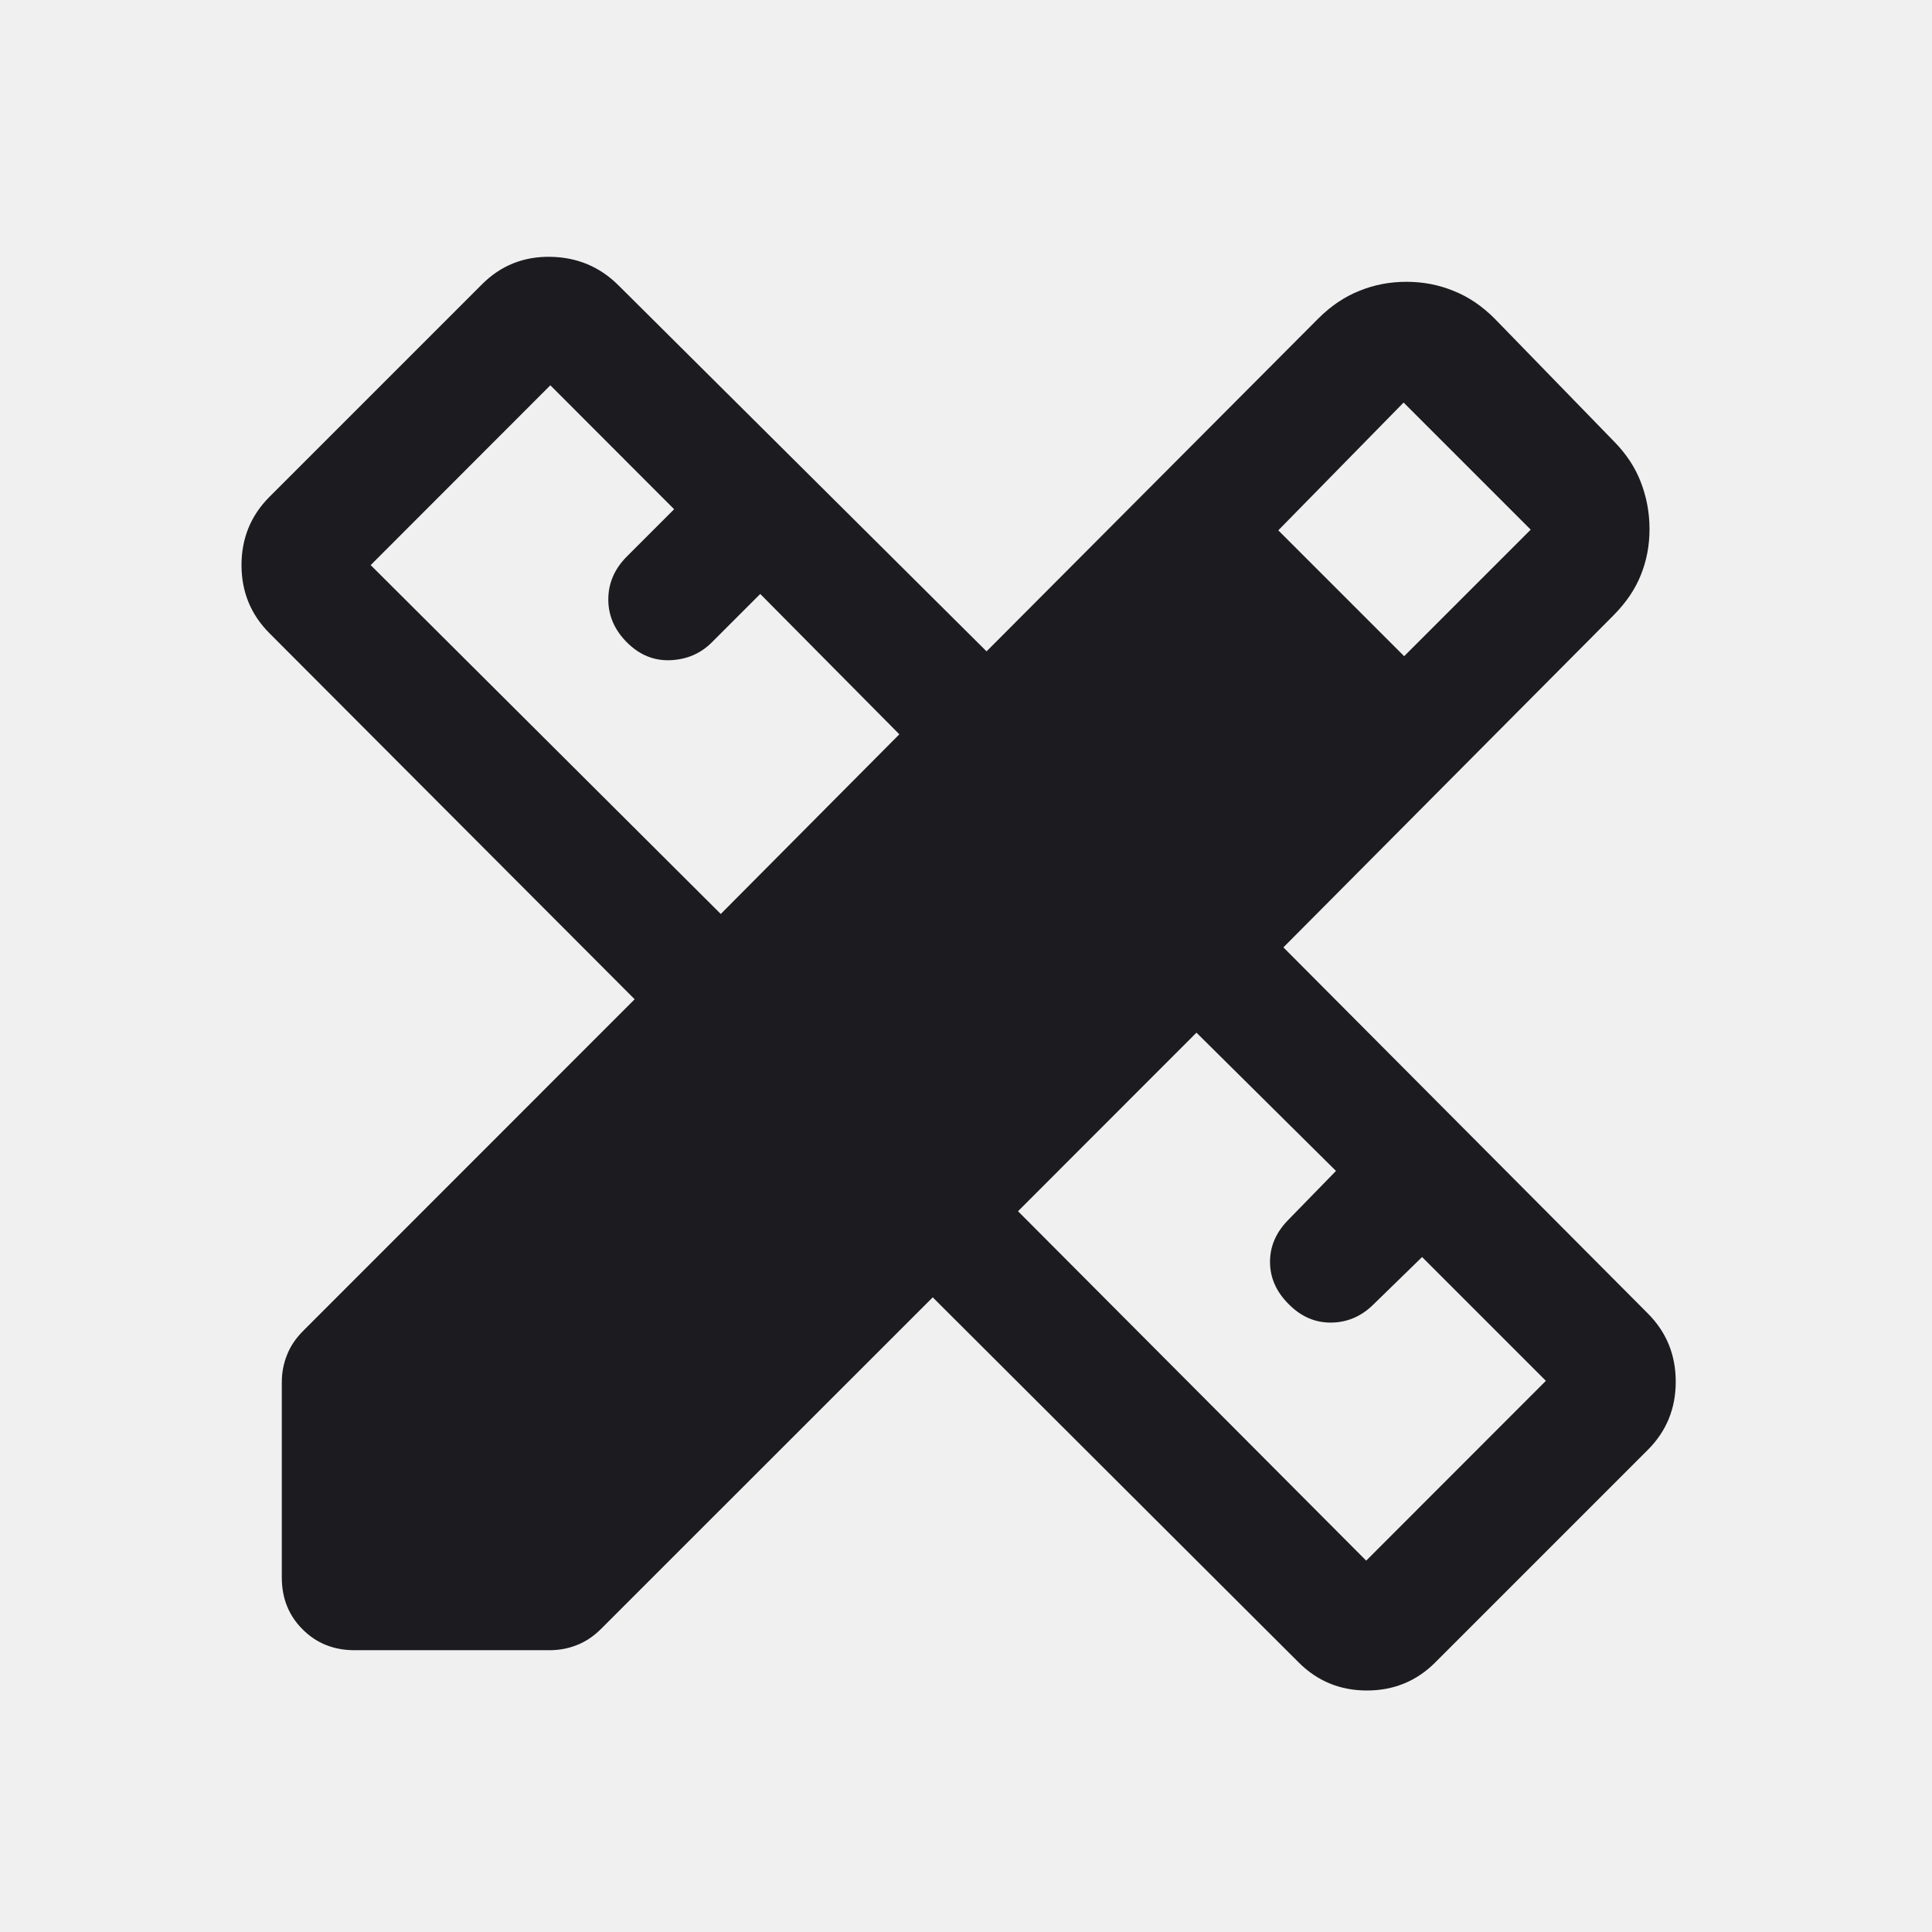
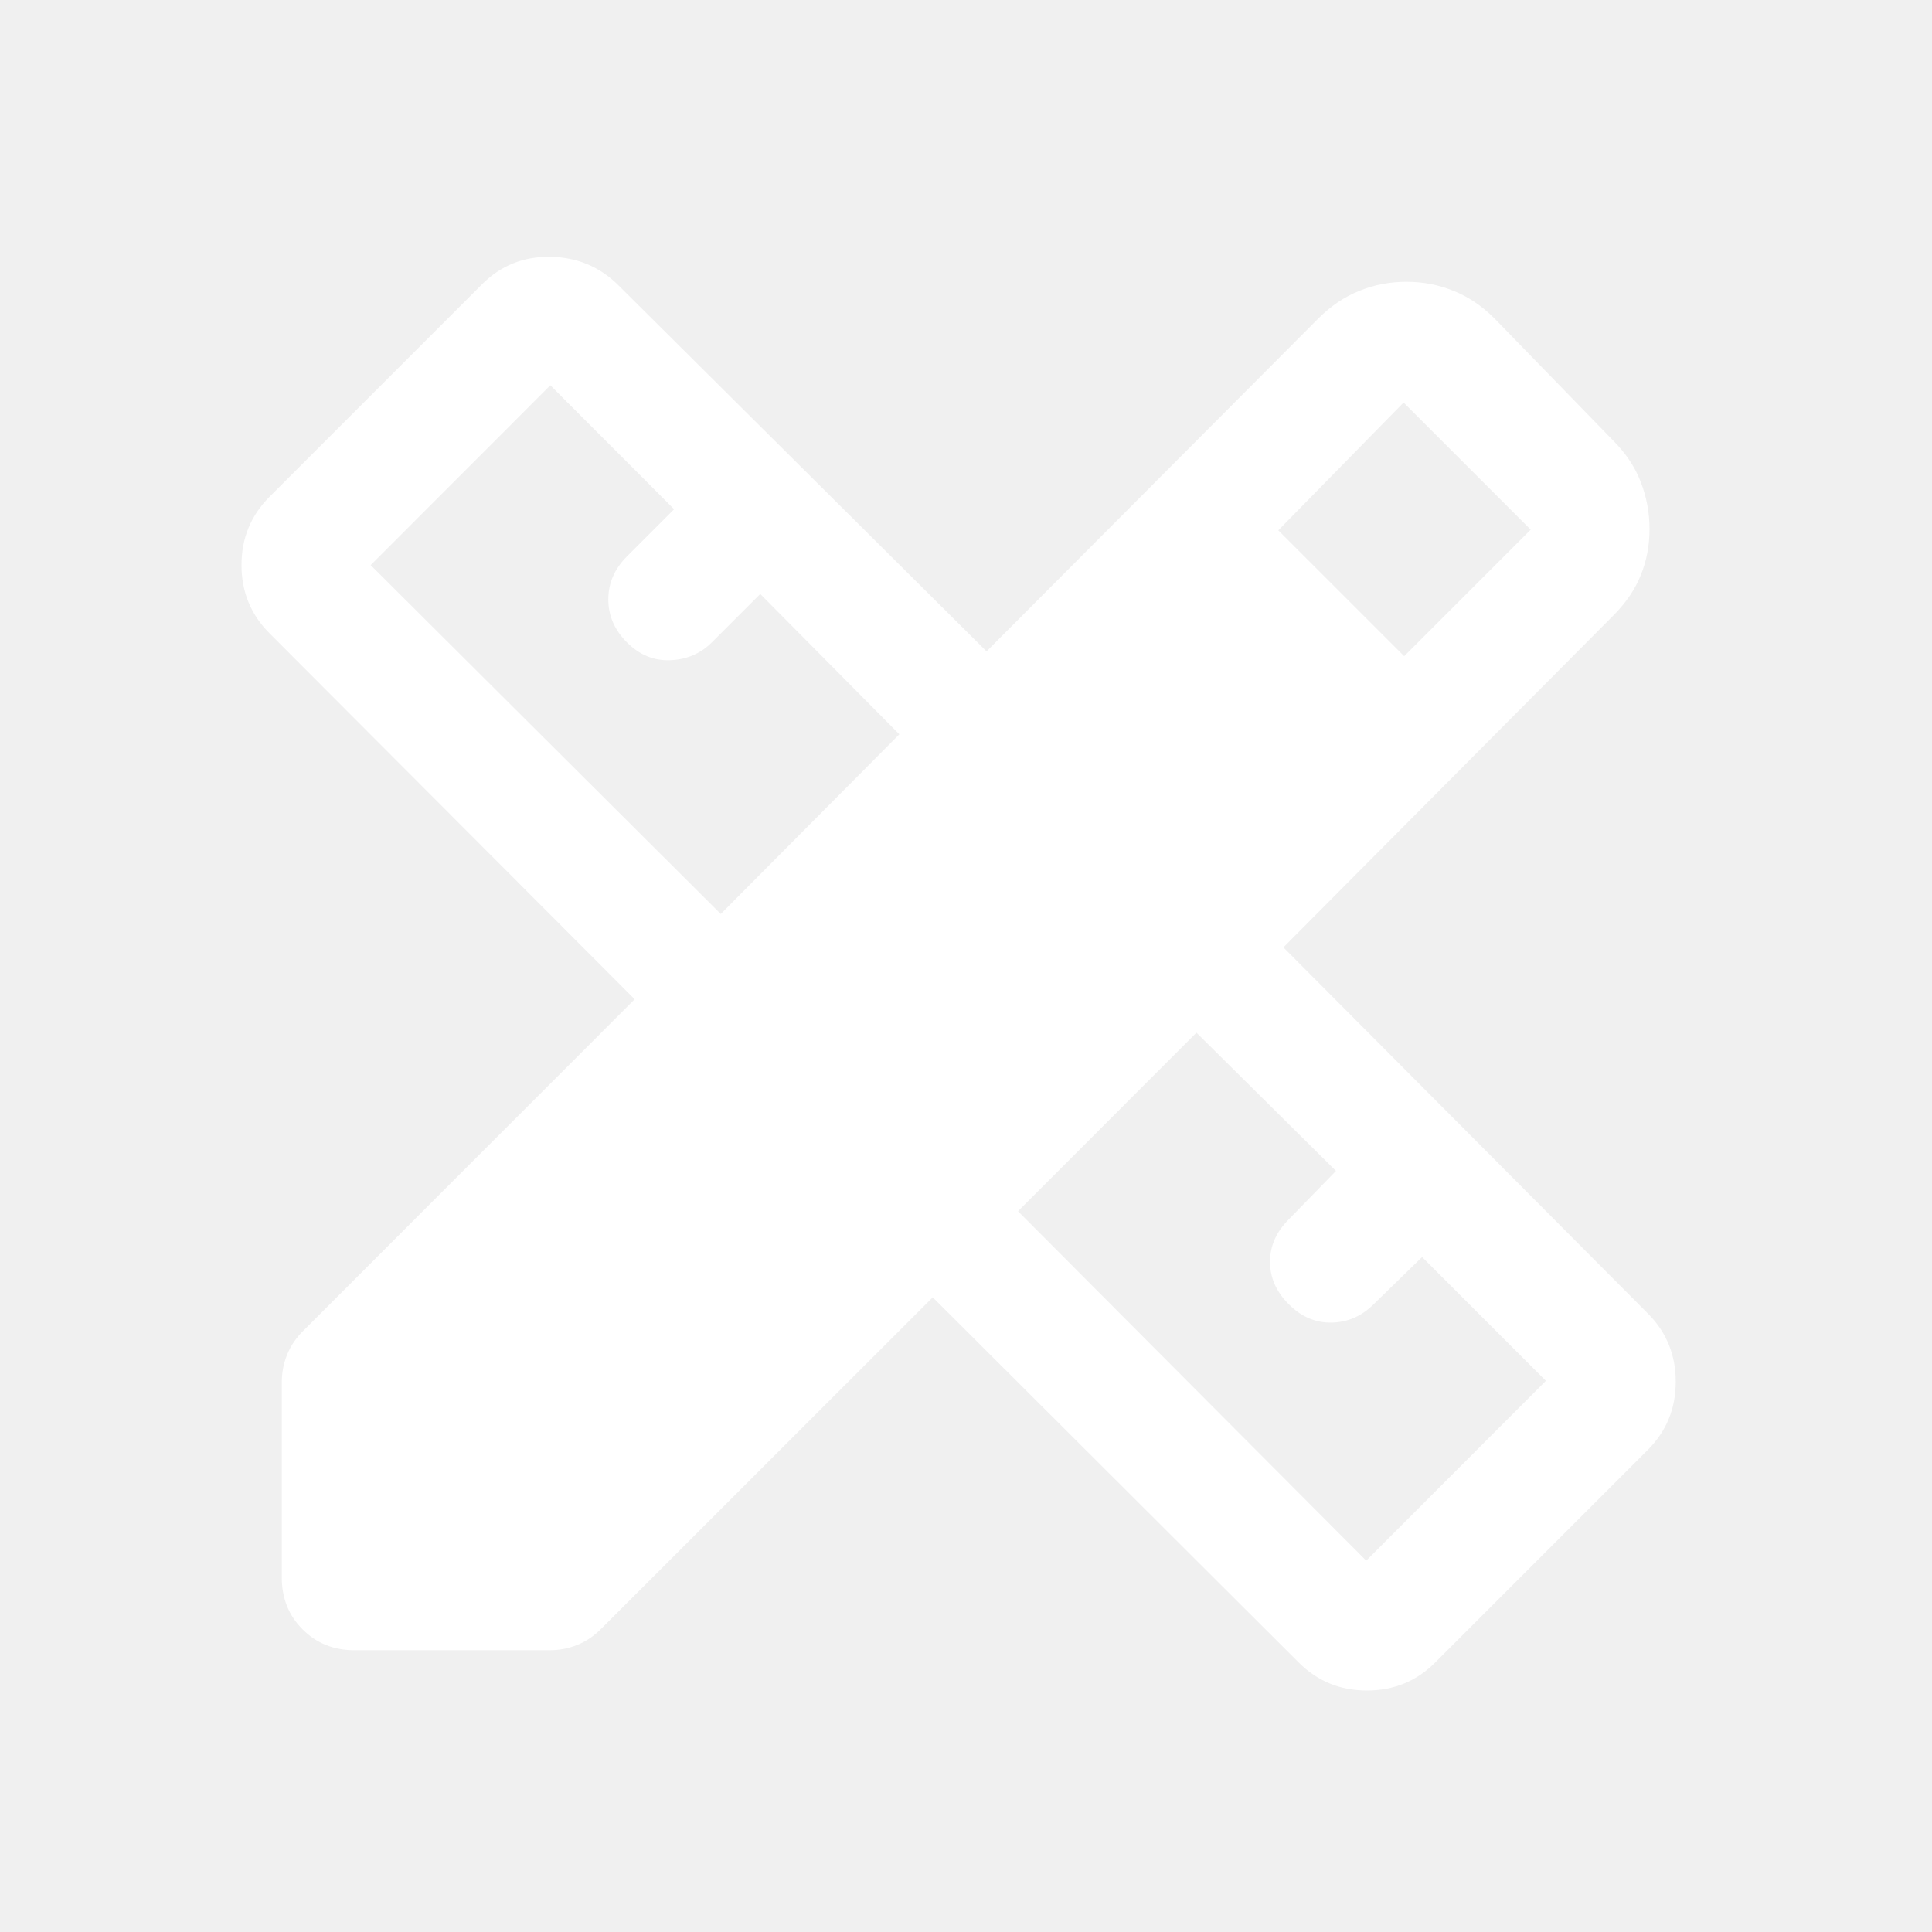
<svg xmlns="http://www.w3.org/2000/svg" width="14" height="14" viewBox="0 0 14 14" fill="none">
  <mask id="mask0_7541_22108" style="mask-type:alpha" maskUnits="userSpaceOnUse" x="0" y="0" width="14" height="14">
    <rect width="14" height="14" fill="#D9D9D9" />
  </mask>
  <g mask="url(#mask0_7541_22108)">
-     <path d="M5.223 6.623L6.517 5.321L5.509 4.304L5.158 4.655C5.077 4.736 4.977 4.779 4.858 4.784C4.739 4.789 4.634 4.746 4.543 4.655C4.453 4.565 4.408 4.461 4.408 4.344C4.408 4.226 4.453 4.122 4.543 4.032L4.885 3.69L3.988 2.792L2.686 4.095L5.223 6.623ZM9.9 11.309L11.202 10.006L10.305 9.109L9.954 9.451C9.867 9.538 9.765 9.582 9.649 9.584C9.533 9.586 9.429 9.542 9.339 9.451C9.248 9.361 9.203 9.258 9.203 9.144C9.203 9.029 9.248 8.927 9.339 8.836L9.681 8.485L8.67 7.483L7.377 8.777L9.9 11.309ZM9.263 3.843L10.175 4.755L11.092 3.838L10.171 2.917L9.263 3.843ZM2.569 11.958C2.419 11.958 2.293 11.908 2.193 11.807C2.092 11.707 2.042 11.581 2.042 11.431V10.019C2.042 9.948 2.054 9.882 2.08 9.818C2.105 9.754 2.145 9.695 2.2 9.641L4.599 7.241L1.953 4.589C1.818 4.454 1.75 4.289 1.75 4.095C1.75 3.9 1.818 3.735 1.953 3.6L3.493 2.06C3.629 1.924 3.794 1.858 3.988 1.861C4.182 1.864 4.347 1.933 4.483 2.069L7.149 4.72L9.553 2.308C9.644 2.217 9.743 2.15 9.852 2.107C9.96 2.063 10.073 2.042 10.192 2.042C10.31 2.042 10.423 2.063 10.531 2.107C10.64 2.15 10.739 2.217 10.83 2.308L11.693 3.196C11.783 3.287 11.849 3.386 11.89 3.494C11.932 3.603 11.953 3.716 11.953 3.834C11.953 3.952 11.932 4.063 11.89 4.167C11.849 4.27 11.783 4.367 11.693 4.458L9.3 6.865L11.94 9.517C12.076 9.653 12.143 9.818 12.143 10.012C12.143 10.207 12.076 10.371 11.94 10.507L10.4 12.047C10.265 12.182 10.1 12.25 9.905 12.25C9.711 12.25 9.546 12.182 9.411 12.047L6.759 9.401L4.359 11.8C4.305 11.855 4.246 11.895 4.182 11.92C4.118 11.946 4.052 11.958 3.981 11.958H2.569Z" fill="#1C1B1F" />
+     <path d="M5.223 6.623L6.517 5.321L5.509 4.304L5.158 4.655C5.077 4.736 4.977 4.779 4.858 4.784C4.739 4.789 4.634 4.746 4.543 4.655C4.453 4.565 4.408 4.461 4.408 4.344C4.408 4.226 4.453 4.122 4.543 4.032L4.885 3.69L3.988 2.792L2.686 4.095L5.223 6.623ZM9.9 11.309L11.202 10.006L10.305 9.109L9.954 9.451C9.867 9.538 9.765 9.582 9.649 9.584C9.533 9.586 9.429 9.542 9.339 9.451C9.248 9.361 9.203 9.258 9.203 9.144C9.203 9.029 9.248 8.927 9.339 8.836L9.681 8.485L8.67 7.483L7.377 8.777L9.9 11.309ZM9.263 3.843L10.175 4.755L11.092 3.838L10.171 2.917L9.263 3.843ZM2.569 11.958C2.419 11.958 2.293 11.908 2.193 11.807C2.092 11.707 2.042 11.581 2.042 11.431V10.019C2.042 9.948 2.054 9.882 2.08 9.818C2.105 9.754 2.145 9.695 2.2 9.641L4.599 7.241L1.953 4.589C1.818 4.454 1.75 4.289 1.75 4.095C1.75 3.9 1.818 3.735 1.953 3.6L3.493 2.06C3.629 1.924 3.794 1.858 3.988 1.861C4.182 1.864 4.347 1.933 4.483 2.069L7.149 4.72L9.553 2.308C9.644 2.217 9.743 2.15 9.852 2.107C9.96 2.063 10.073 2.042 10.192 2.042C10.31 2.042 10.423 2.063 10.531 2.107C10.64 2.15 10.739 2.217 10.83 2.308L11.693 3.196C11.783 3.287 11.849 3.386 11.89 3.494C11.932 3.603 11.953 3.716 11.953 3.834C11.953 3.952 11.932 4.063 11.89 4.167C11.849 4.27 11.783 4.367 11.693 4.458L9.3 6.865L11.94 9.517C12.076 9.653 12.143 9.818 12.143 10.012C12.143 10.207 12.076 10.371 11.94 10.507L10.4 12.047C10.265 12.182 10.1 12.25 9.905 12.25C9.711 12.25 9.546 12.182 9.411 12.047L6.759 9.401L4.359 11.8C4.305 11.855 4.246 11.895 4.182 11.92C4.118 11.946 4.052 11.958 3.981 11.958H2.569Z" fill="#FFFFFF" />
  </g>
</svg>
